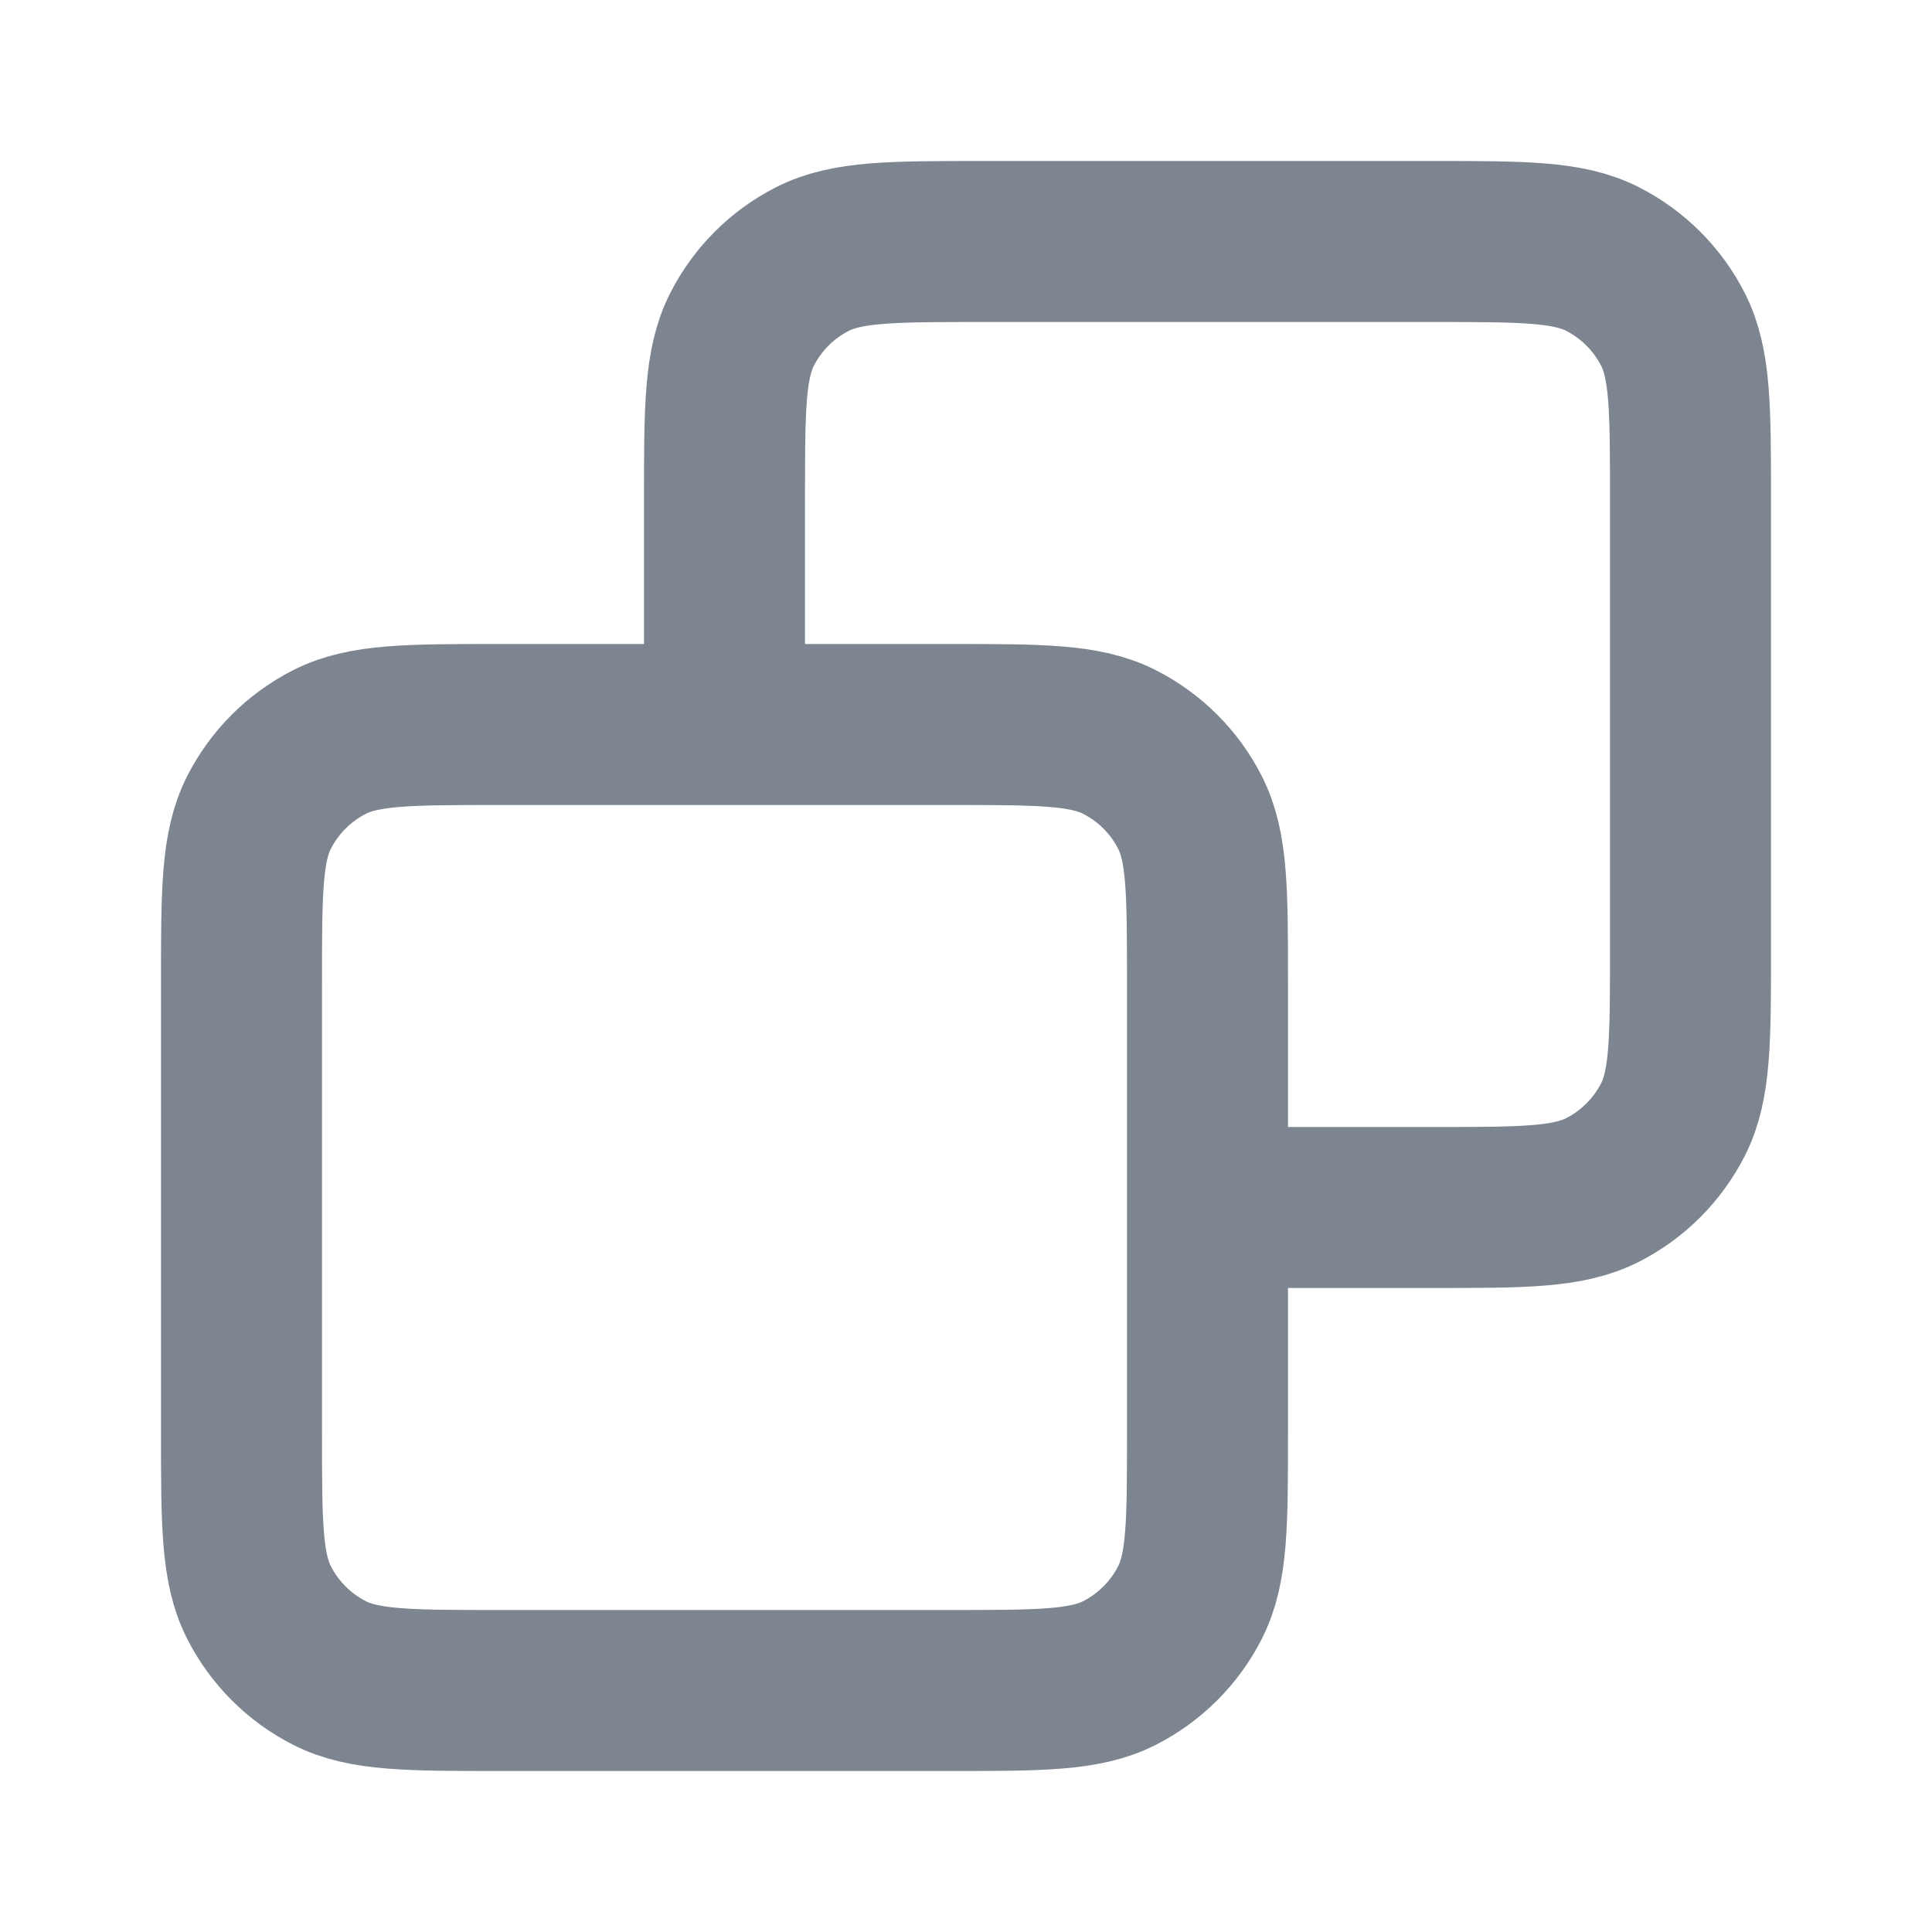
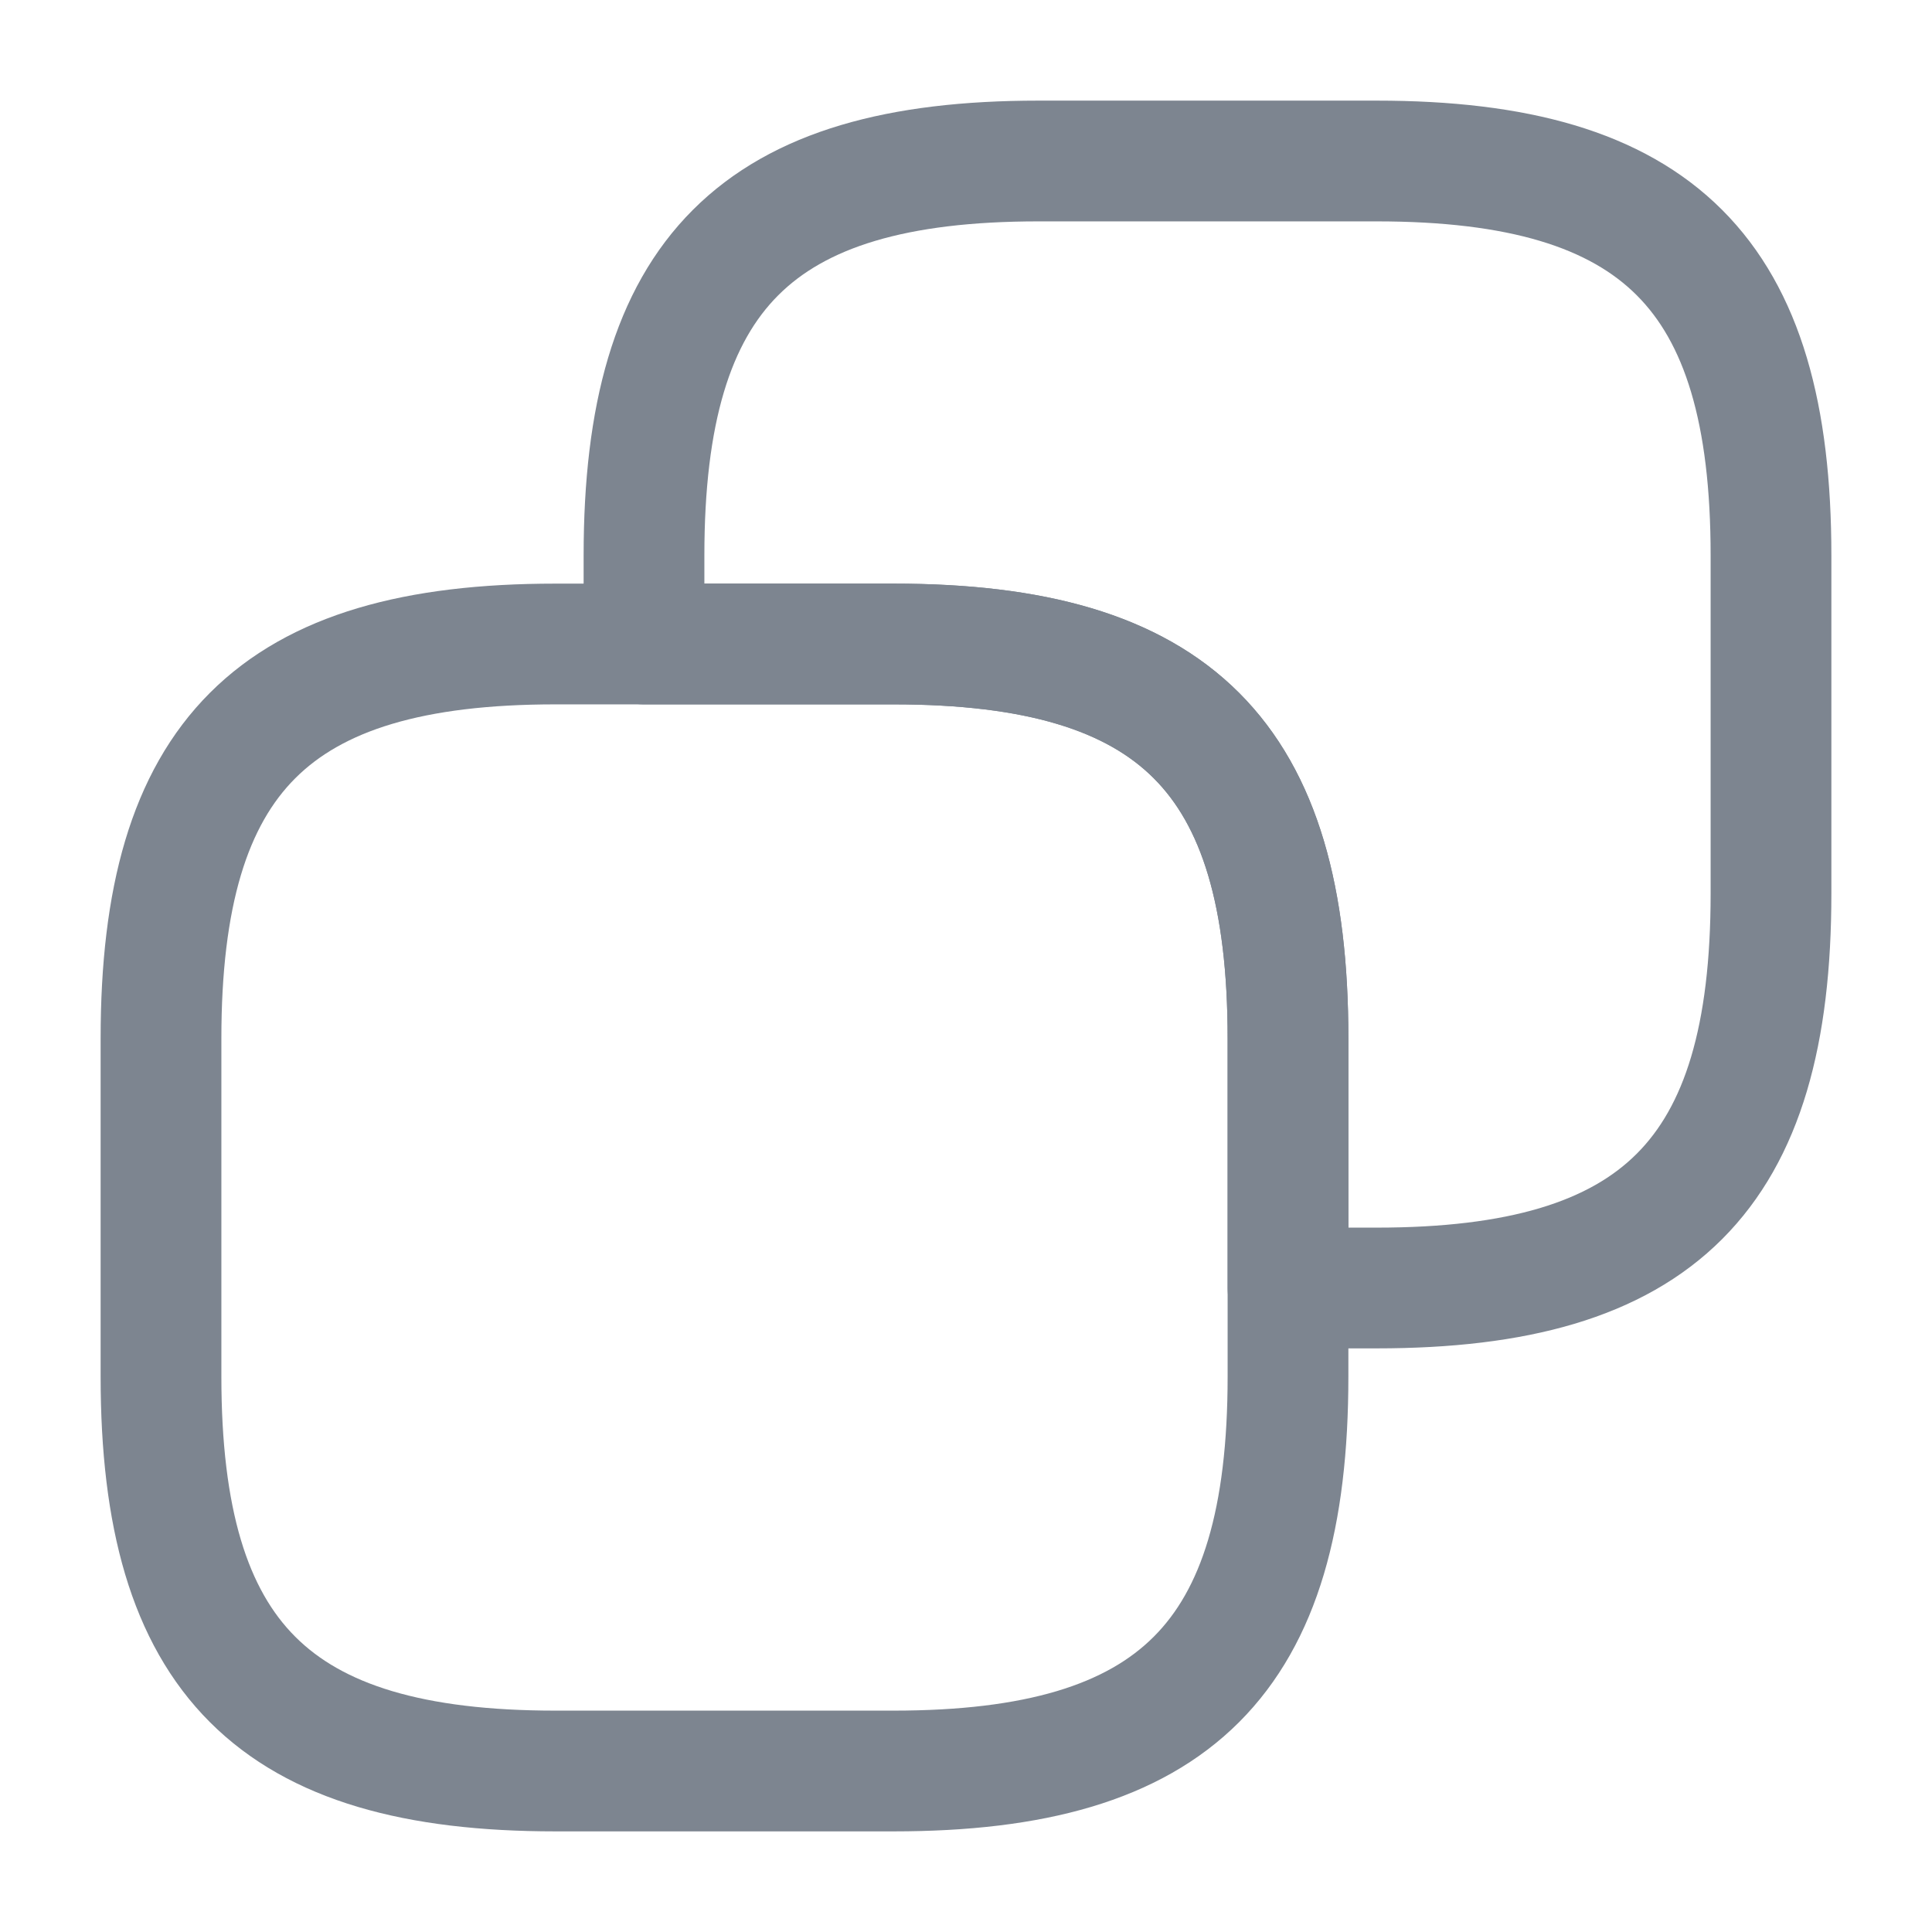
- <svg xmlns="http://www.w3.org/2000/svg" viewBox="0 0 24 24" fill="none">
+ <svg xmlns="http://www.w3.org/2000/svg" viewBox="0 0 24.00 24.00" fill="none">
  <g id="SVGRepo_bgCarrier" stroke-width="0" />
  <g id="SVGRepo_tracerCarrier" stroke-linecap="round" stroke-linejoin="round" />
  <g id="SVGRepo_iconCarrier">
-     <g id="Edit / Copy">
-       <path id="Vector" d="M9 9V6.2C9 5.08 9 4.52 9.218 4.092C9.41 3.715 9.715 3.41 10.092 3.218C10.52 3 11.08 3 12.2 3H17.8C18.92 3 19.48 3 19.908 3.218C20.284 3.41 20.59 3.715 20.782 4.092C21 4.52 21 5.08 21 6.2V11.8C21 12.92 21 13.48 20.782 13.908C20.59 14.284 20.284 14.591 19.908 14.782C19.48 15 18.921 15 17.803 15H15M9 9H6.2C5.08 9 4.52 9 4.092 9.218C3.715 9.41 3.41 9.715 3.218 10.092C3 10.52 3 11.08 3 12.2V17.8C3 18.92 3 19.48 3.218 19.908C3.41 20.284 3.715 20.59 4.092 20.782C4.519 21 5.079 21 6.197 21H11.804C12.921 21 13.48 21 13.908 20.782C14.284 20.59 14.591 20.284 14.782 19.908C15 19.48 15 18.921 15 17.803V15M9 9H11.8C12.92 9 13.48 9 13.908 9.218C14.284 9.41 14.591 9.715 14.782 10.092C15 10.519 15 11.079 15 12.197L15 15" stroke="#7d8590" stroke-width="2" stroke-linecap="round" stroke-linejoin="round" />
-     </g>
+     <path d="M16 12.9V17.1C16 20.6 14.6 22 11.1 22H6.9C3.4 22 2 20.6 2 17.1V12.9C2 9.4 3.4 8 6.9 8H11.1C14.6 8 16 9.4 16 12.9Z" stroke="#7d8590" stroke-width="1.5" stroke-linecap="round" stroke-linejoin="round" />
+     <path d="M22 6.9V11.1C22 14.6 20.6 16 17.1 16H16V12.9C16 9.4 14.6 8 11.1 8H8V6.9C8 3.4 9.4 2 12.9 2H17.1C20.6 2 22 3.4 22 6.9Z" stroke="#7d8590" stroke-width="1.5" stroke-linecap="round" stroke-linejoin="round" />
  </g>
</svg>
